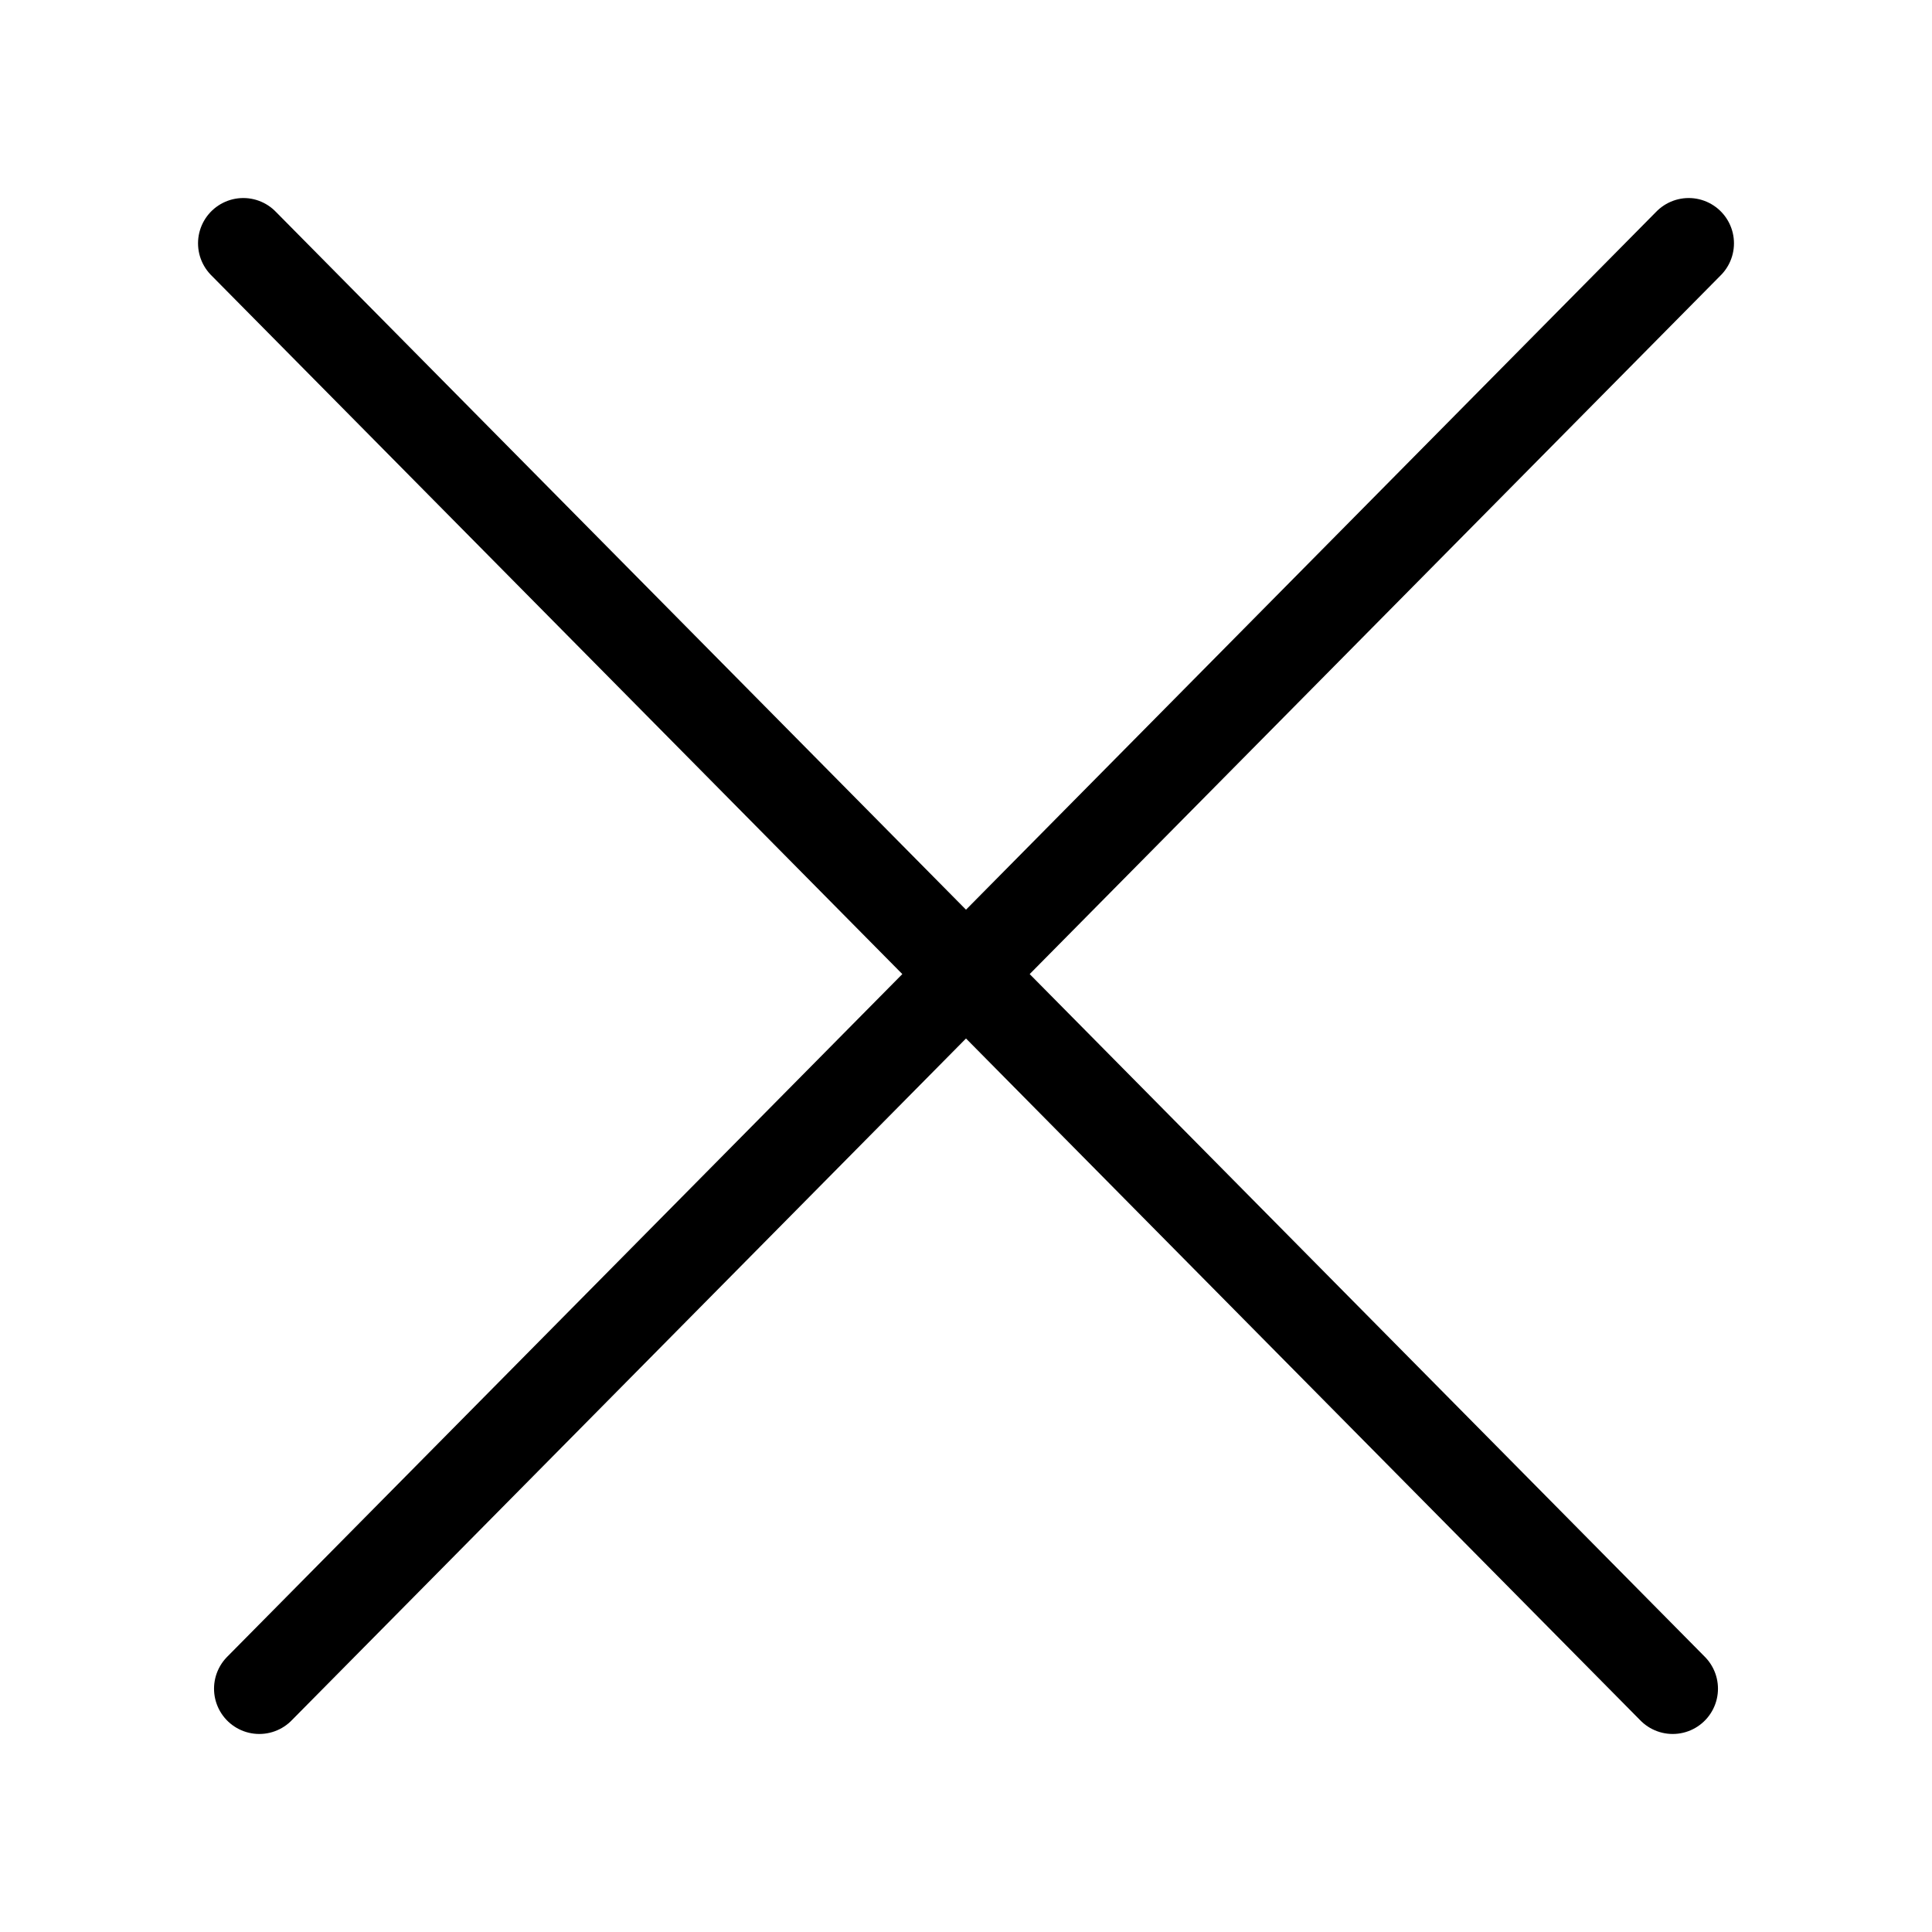
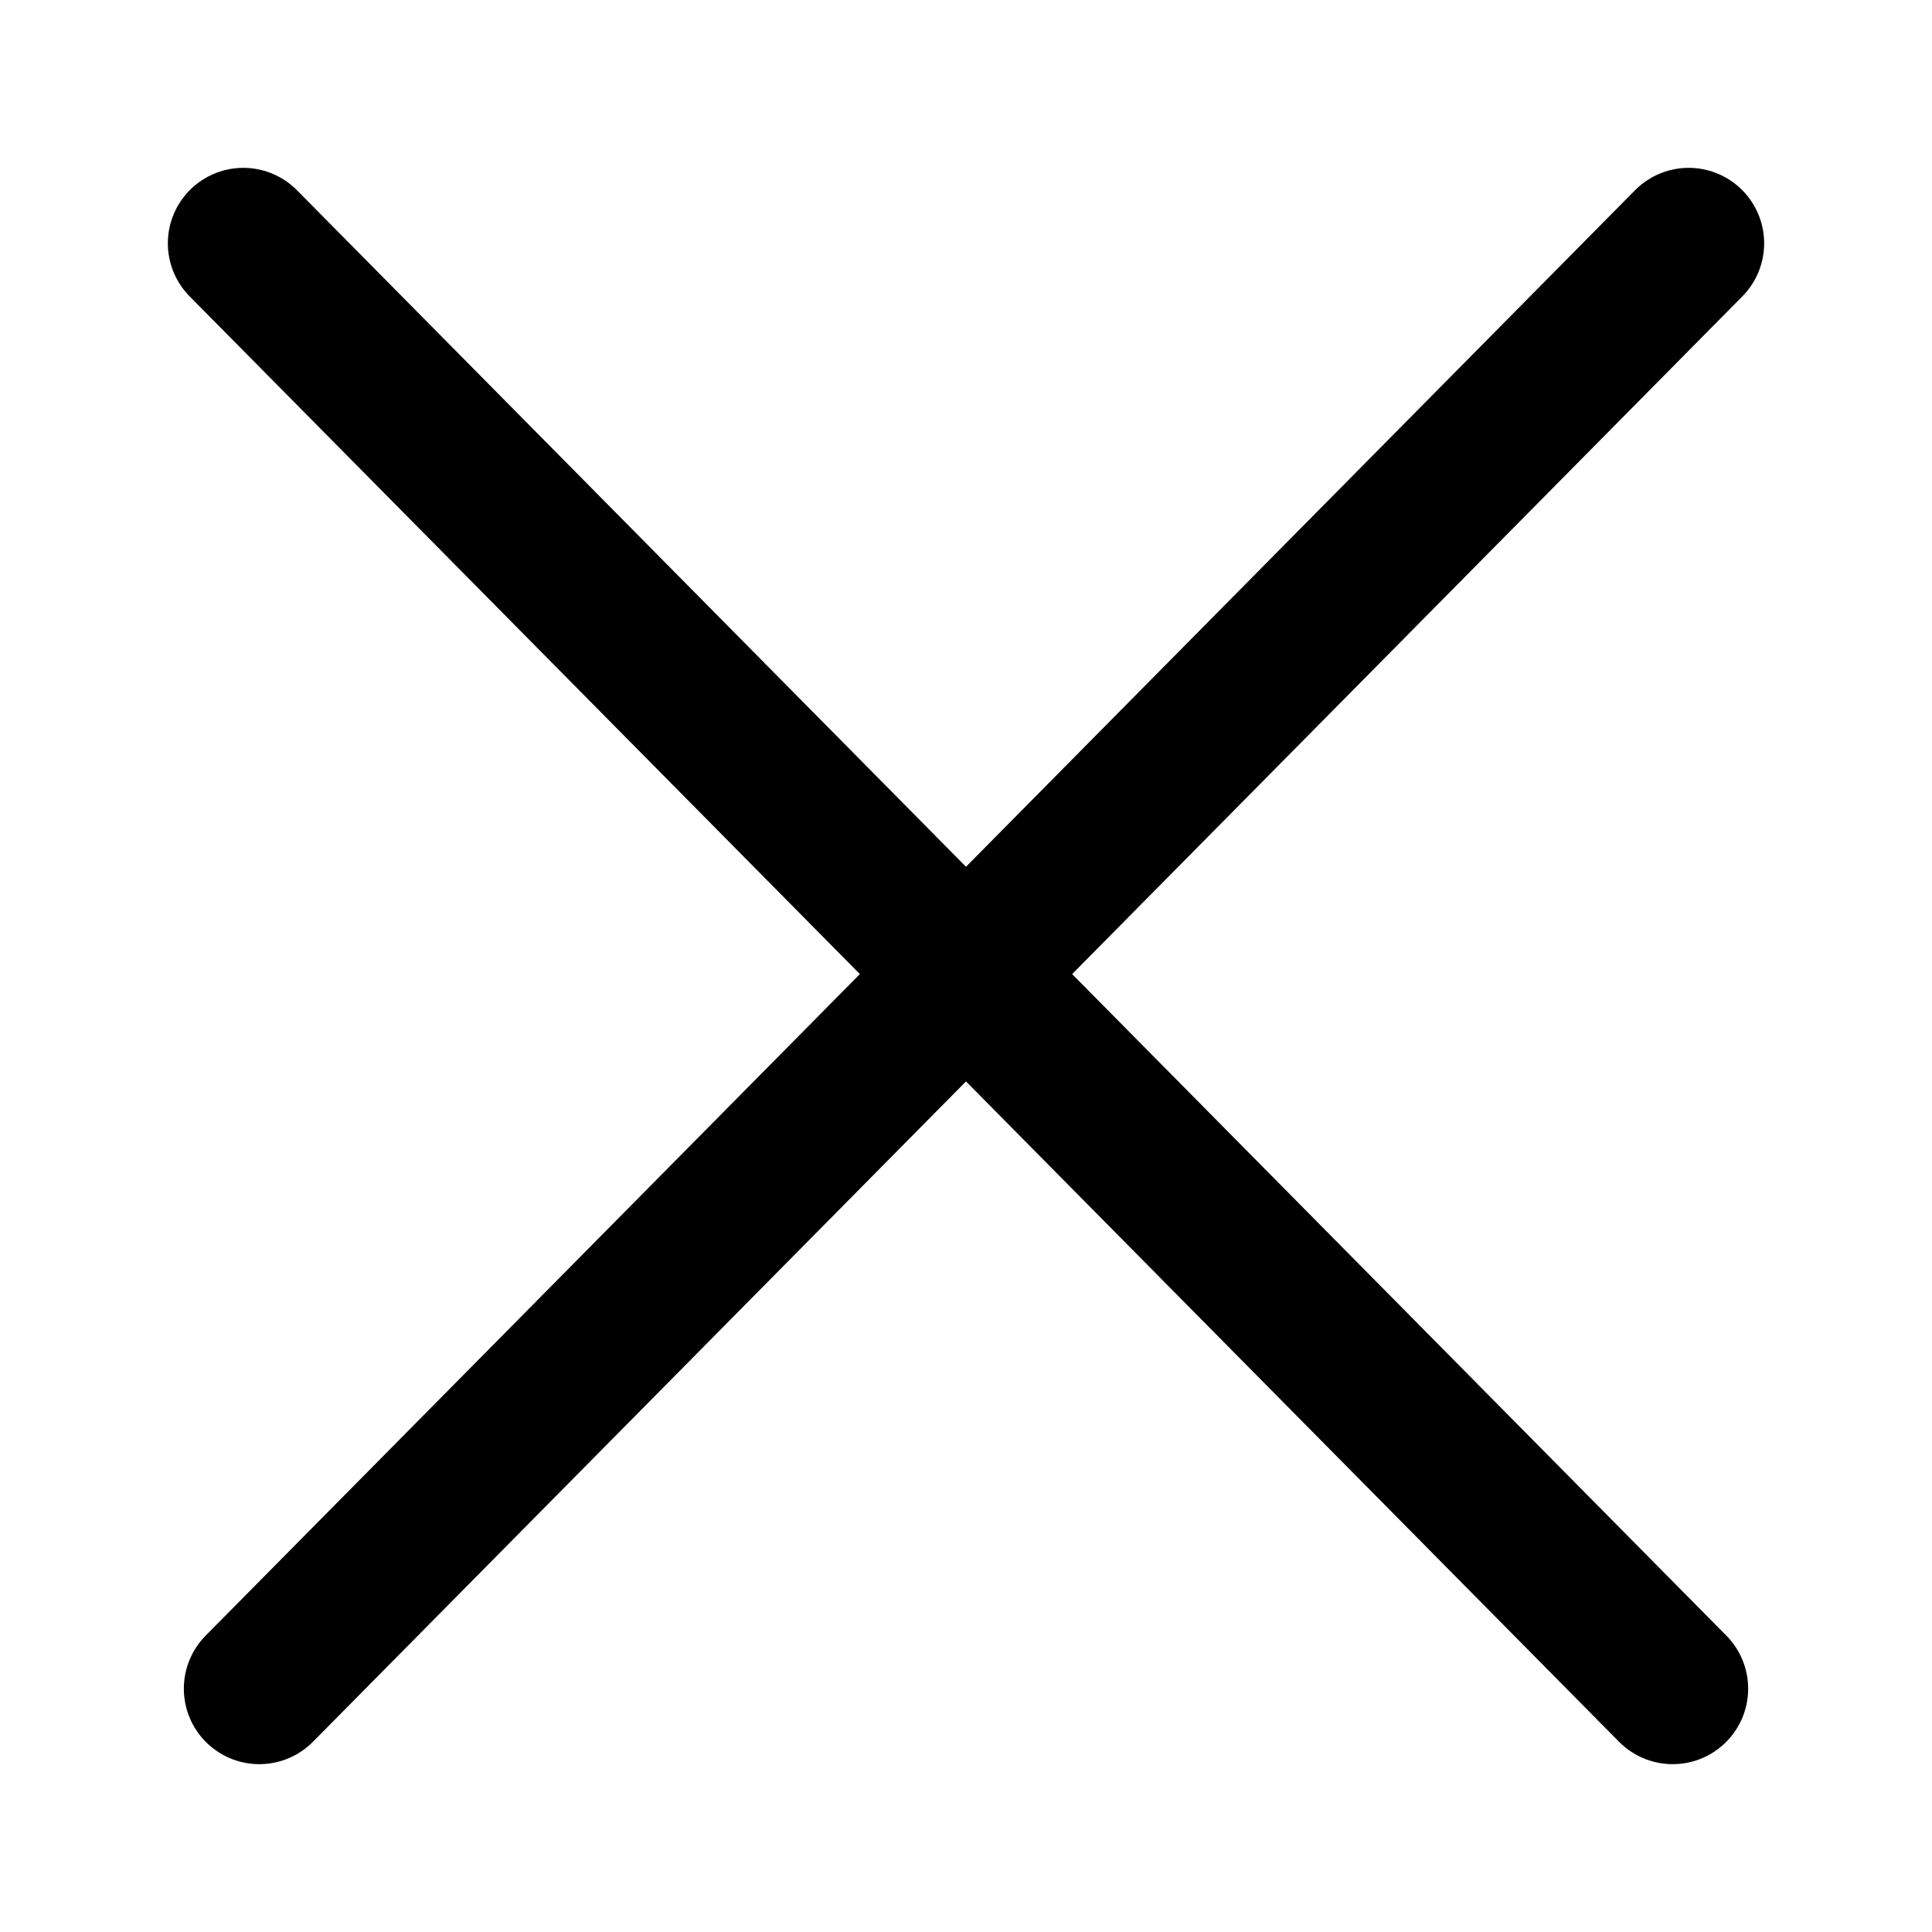
- <svg xmlns="http://www.w3.org/2000/svg" width="100%" height="100%" viewBox="0 0 64 64" stroke-linecap="round" stroke-linejoin="round" stroke-width="3" stroke="currentColor" fill="none">
+ <svg xmlns="http://www.w3.org/2000/svg" width="100%" height="100%" viewBox="0 0 64 64" stroke-linecap="round" stroke-linejoin="round" stroke-width="5" stroke="currentColor" fill="none">
  <line x1="8.06" y1="8.06" x2="55.41" y2="55.94" />
  <line x1="55.94" y1="8.06" x2="8.59" y2="55.94" />
</svg>
